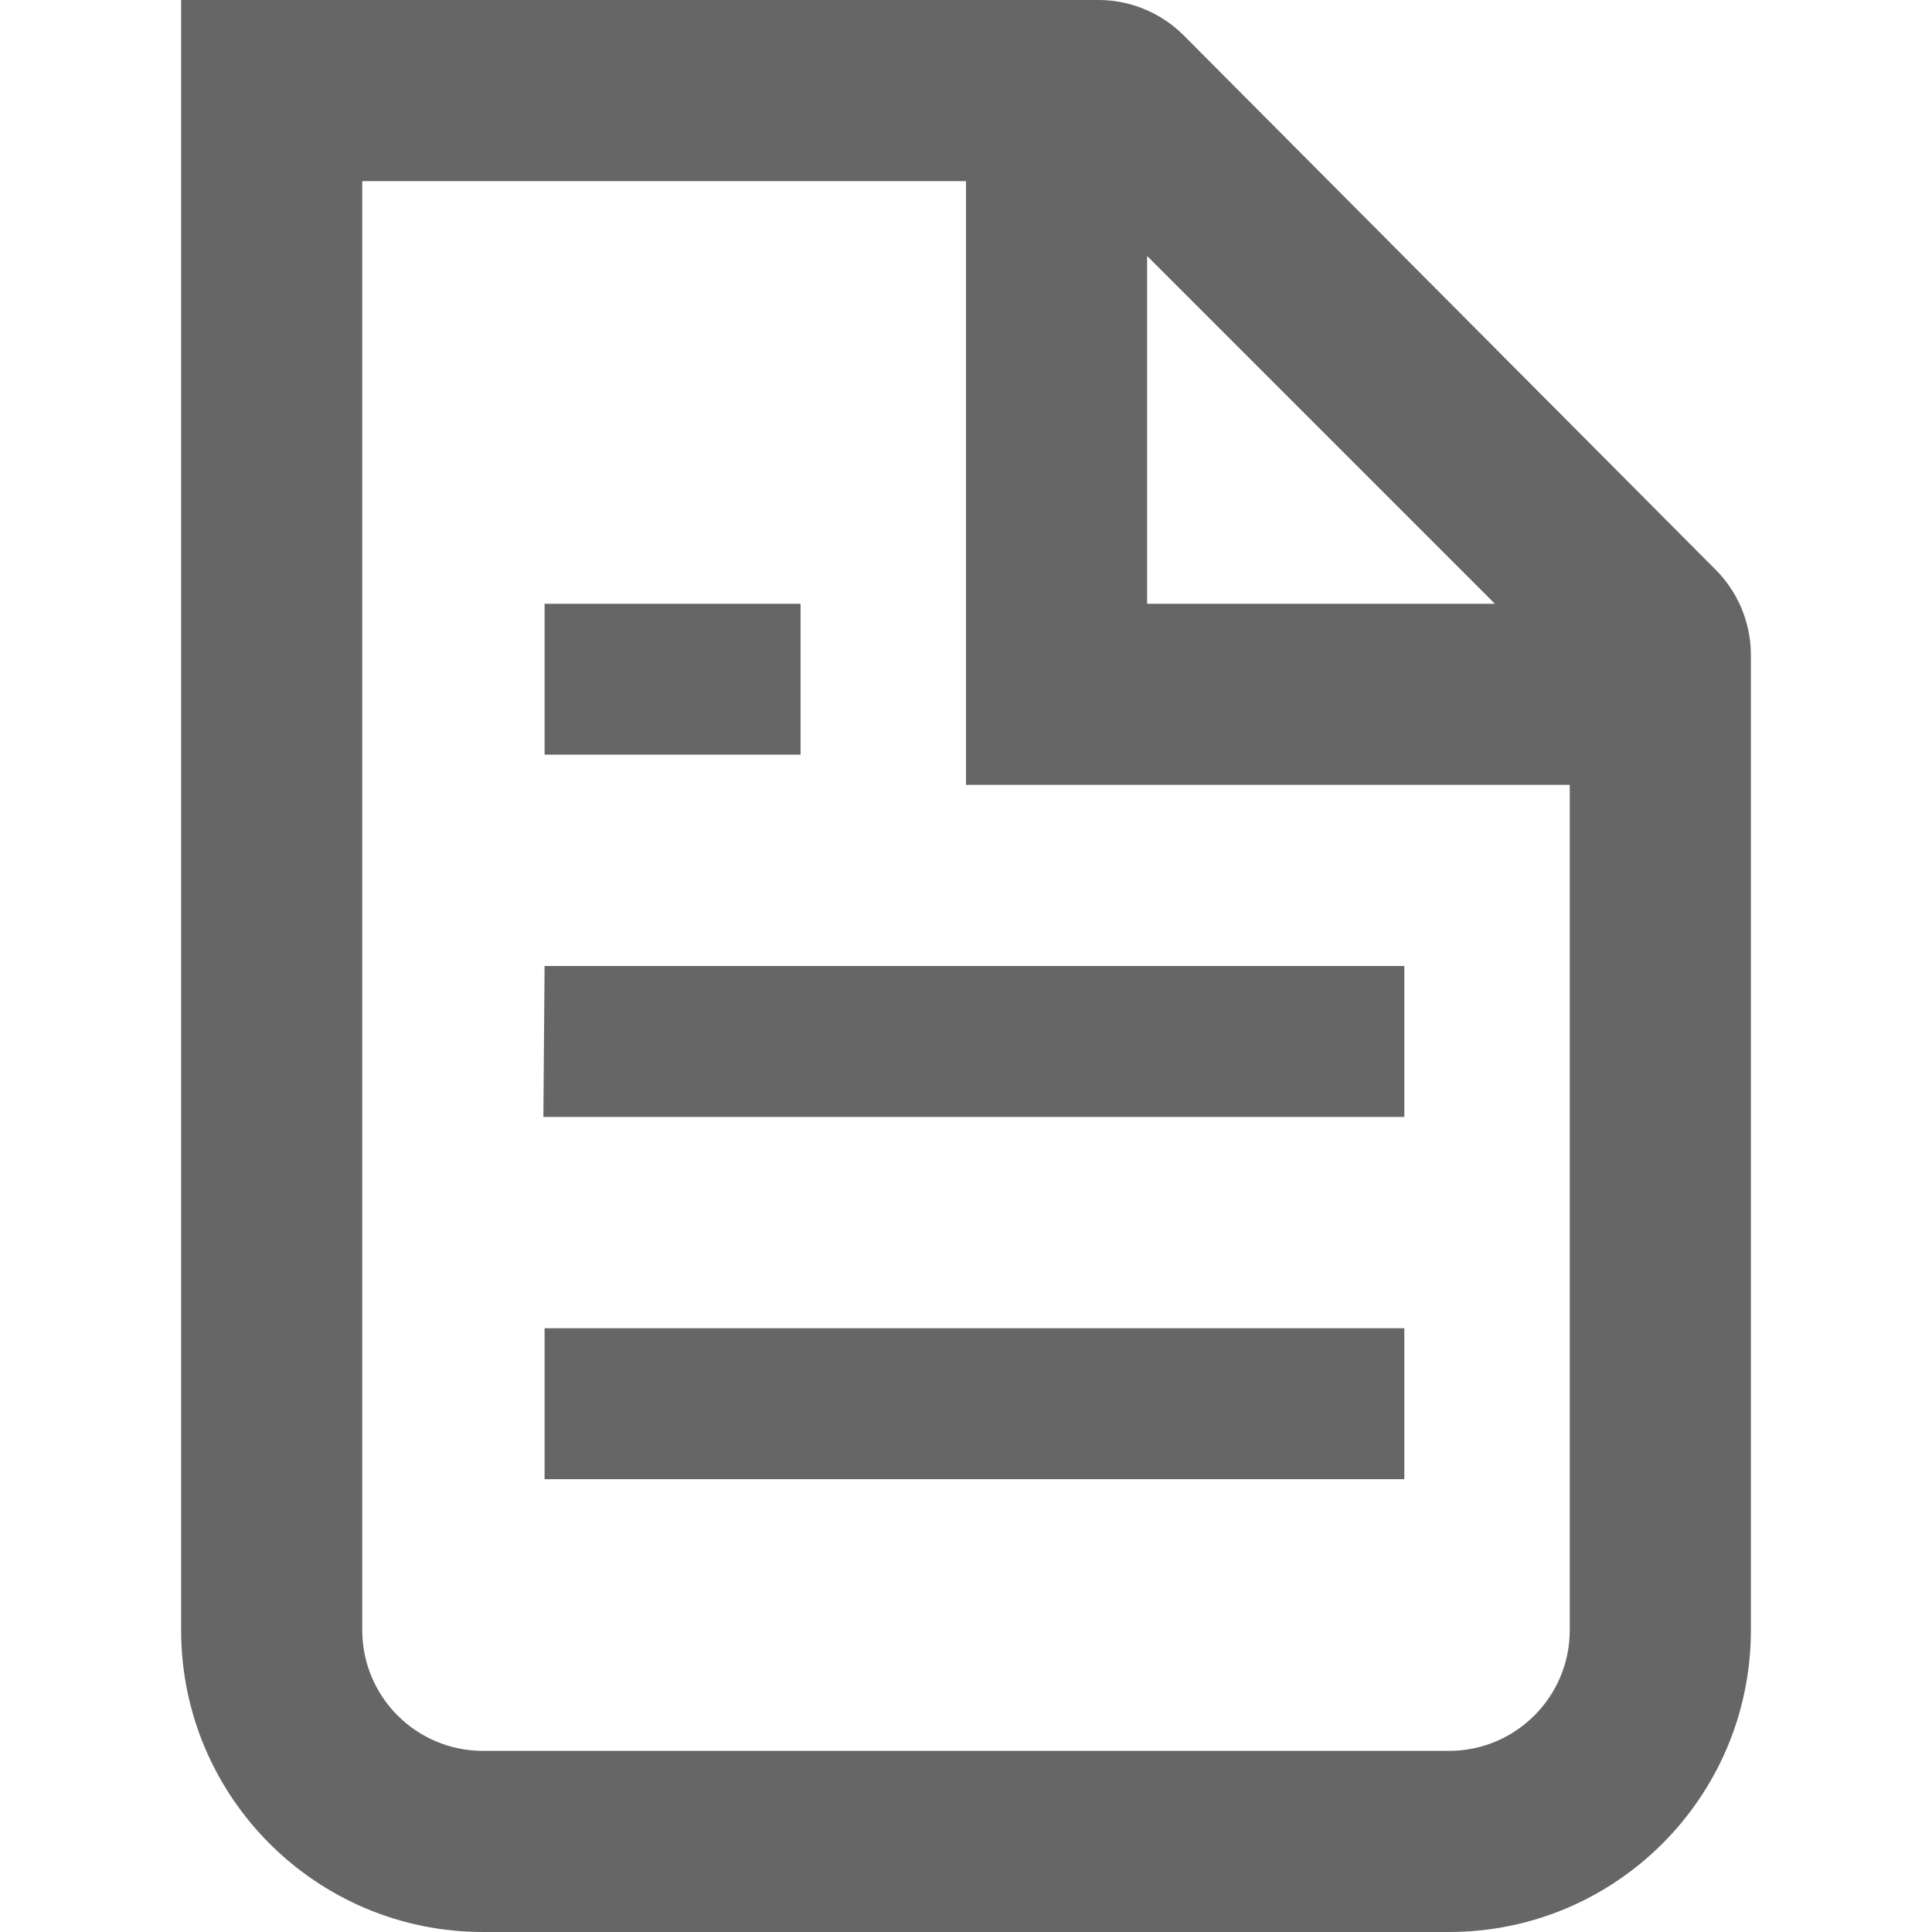
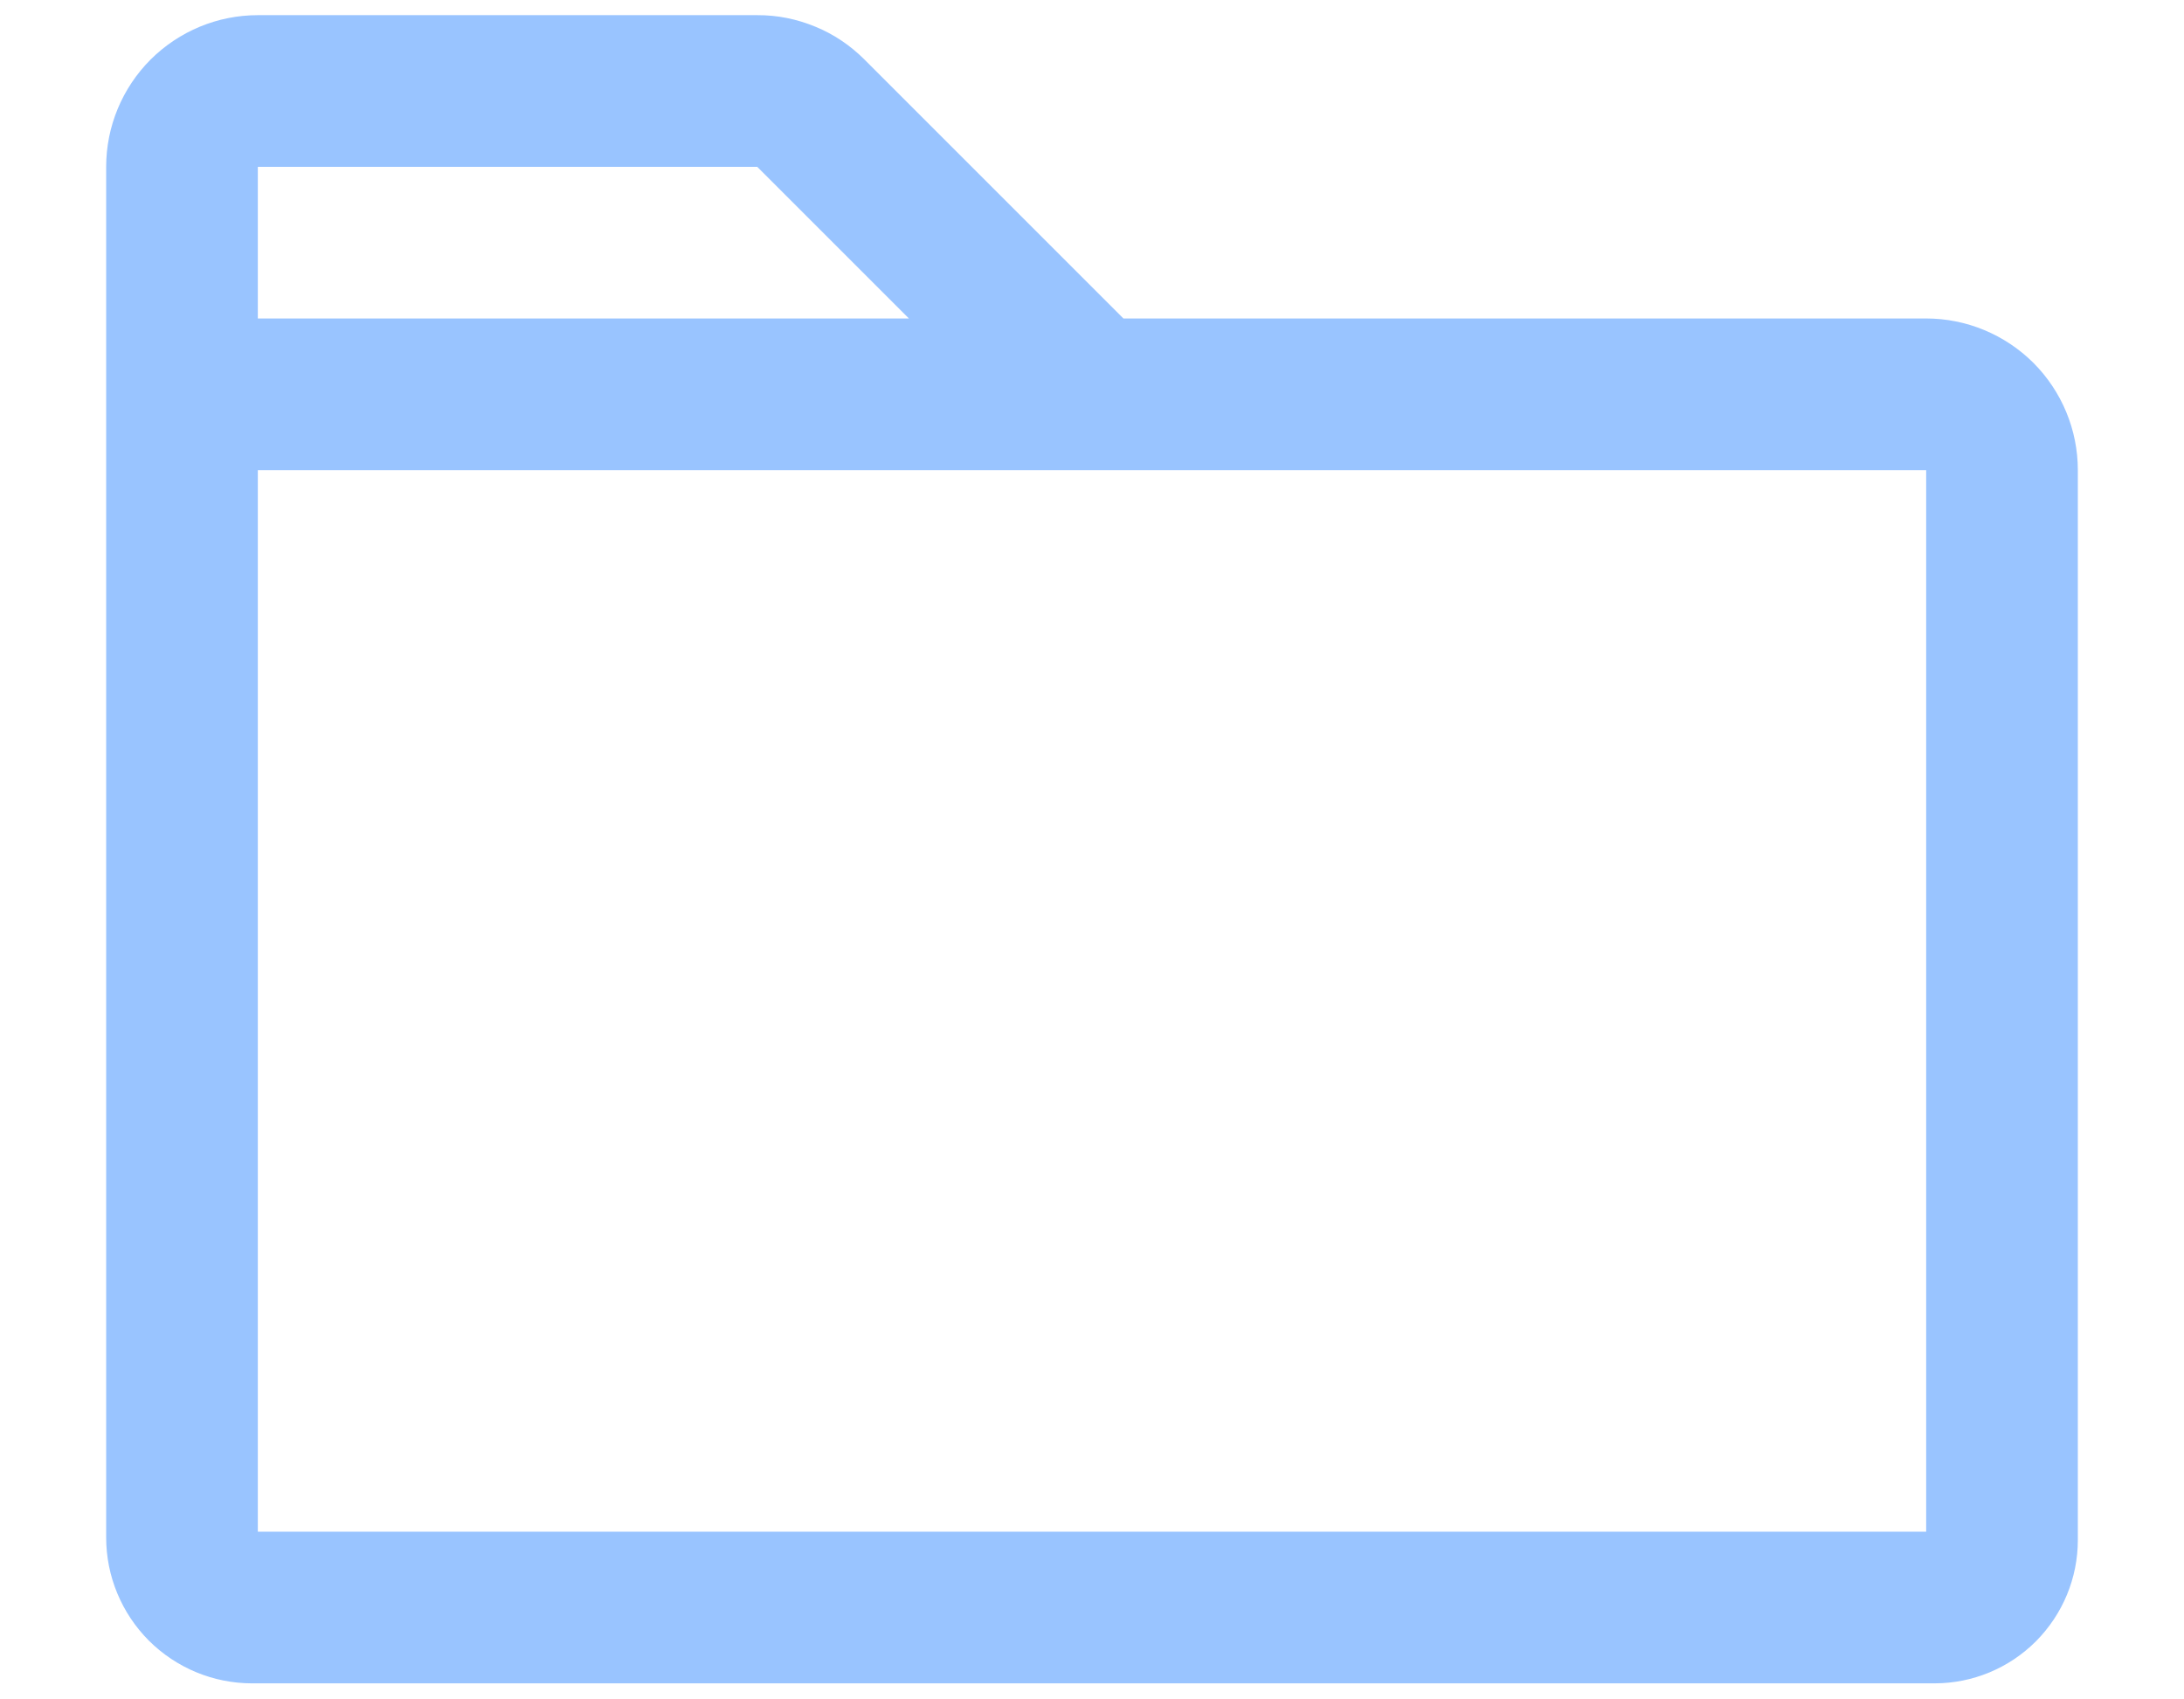
- <svg xmlns="http://www.w3.org/2000/svg" fill="none" viewBox="0 0 16 16">
-   <path d="M14.5 13.5V5.41a1 1 0 0 0-.3-.7L9.8.29A1 1 0 0 0 9.08 0H1.5v13.5A2.5 2.5 0 0 0 4 16h8a2.5 2.5 0 0 0 2.5-2.5m-1.5 0v-7H8v-5H3v12a1 1 0 0 0 1 1h8a1 1 0 0 0 1-1M9.5 5V2.12L12.38 5zM5.13 5h-.62v1.25h2.12V5zm-.62 3h7.12v1.25H4.5zm.62 3h-.62v1.25h7.12V11z" clip-rule="evenodd" fill="#666" fill-rule="evenodd" />
+ <svg xmlns="http://www.w3.org/2000/svg" width="18" height="14" viewBox="0 0 18 14" fill="none">
+   <path d="M15.875 2.625H9.259L7.125 0.491C7.009 0.375 6.872 0.282 6.72 0.22C6.568 0.157 6.406 0.124 6.241 0.125H2.125C1.793 0.125 1.476 0.257 1.241 0.491C1.007 0.726 0.875 1.043 0.875 1.375V12.673C0.875 12.992 1.002 13.297 1.227 13.523C1.453 13.748 1.758 13.875 2.077 13.875H15.944C16.258 13.875 16.558 13.75 16.779 13.529C17 13.307 17.125 13.008 17.125 12.694V3.875C17.125 3.543 16.993 3.226 16.759 2.991C16.524 2.757 16.206 2.625 15.875 2.625ZM2.125 1.375H6.241L7.491 2.625H2.125V1.375ZM15.875 12.625H2.125V3.875H15.875V12.625Z" fill="#99C4FF" />
</svg>
